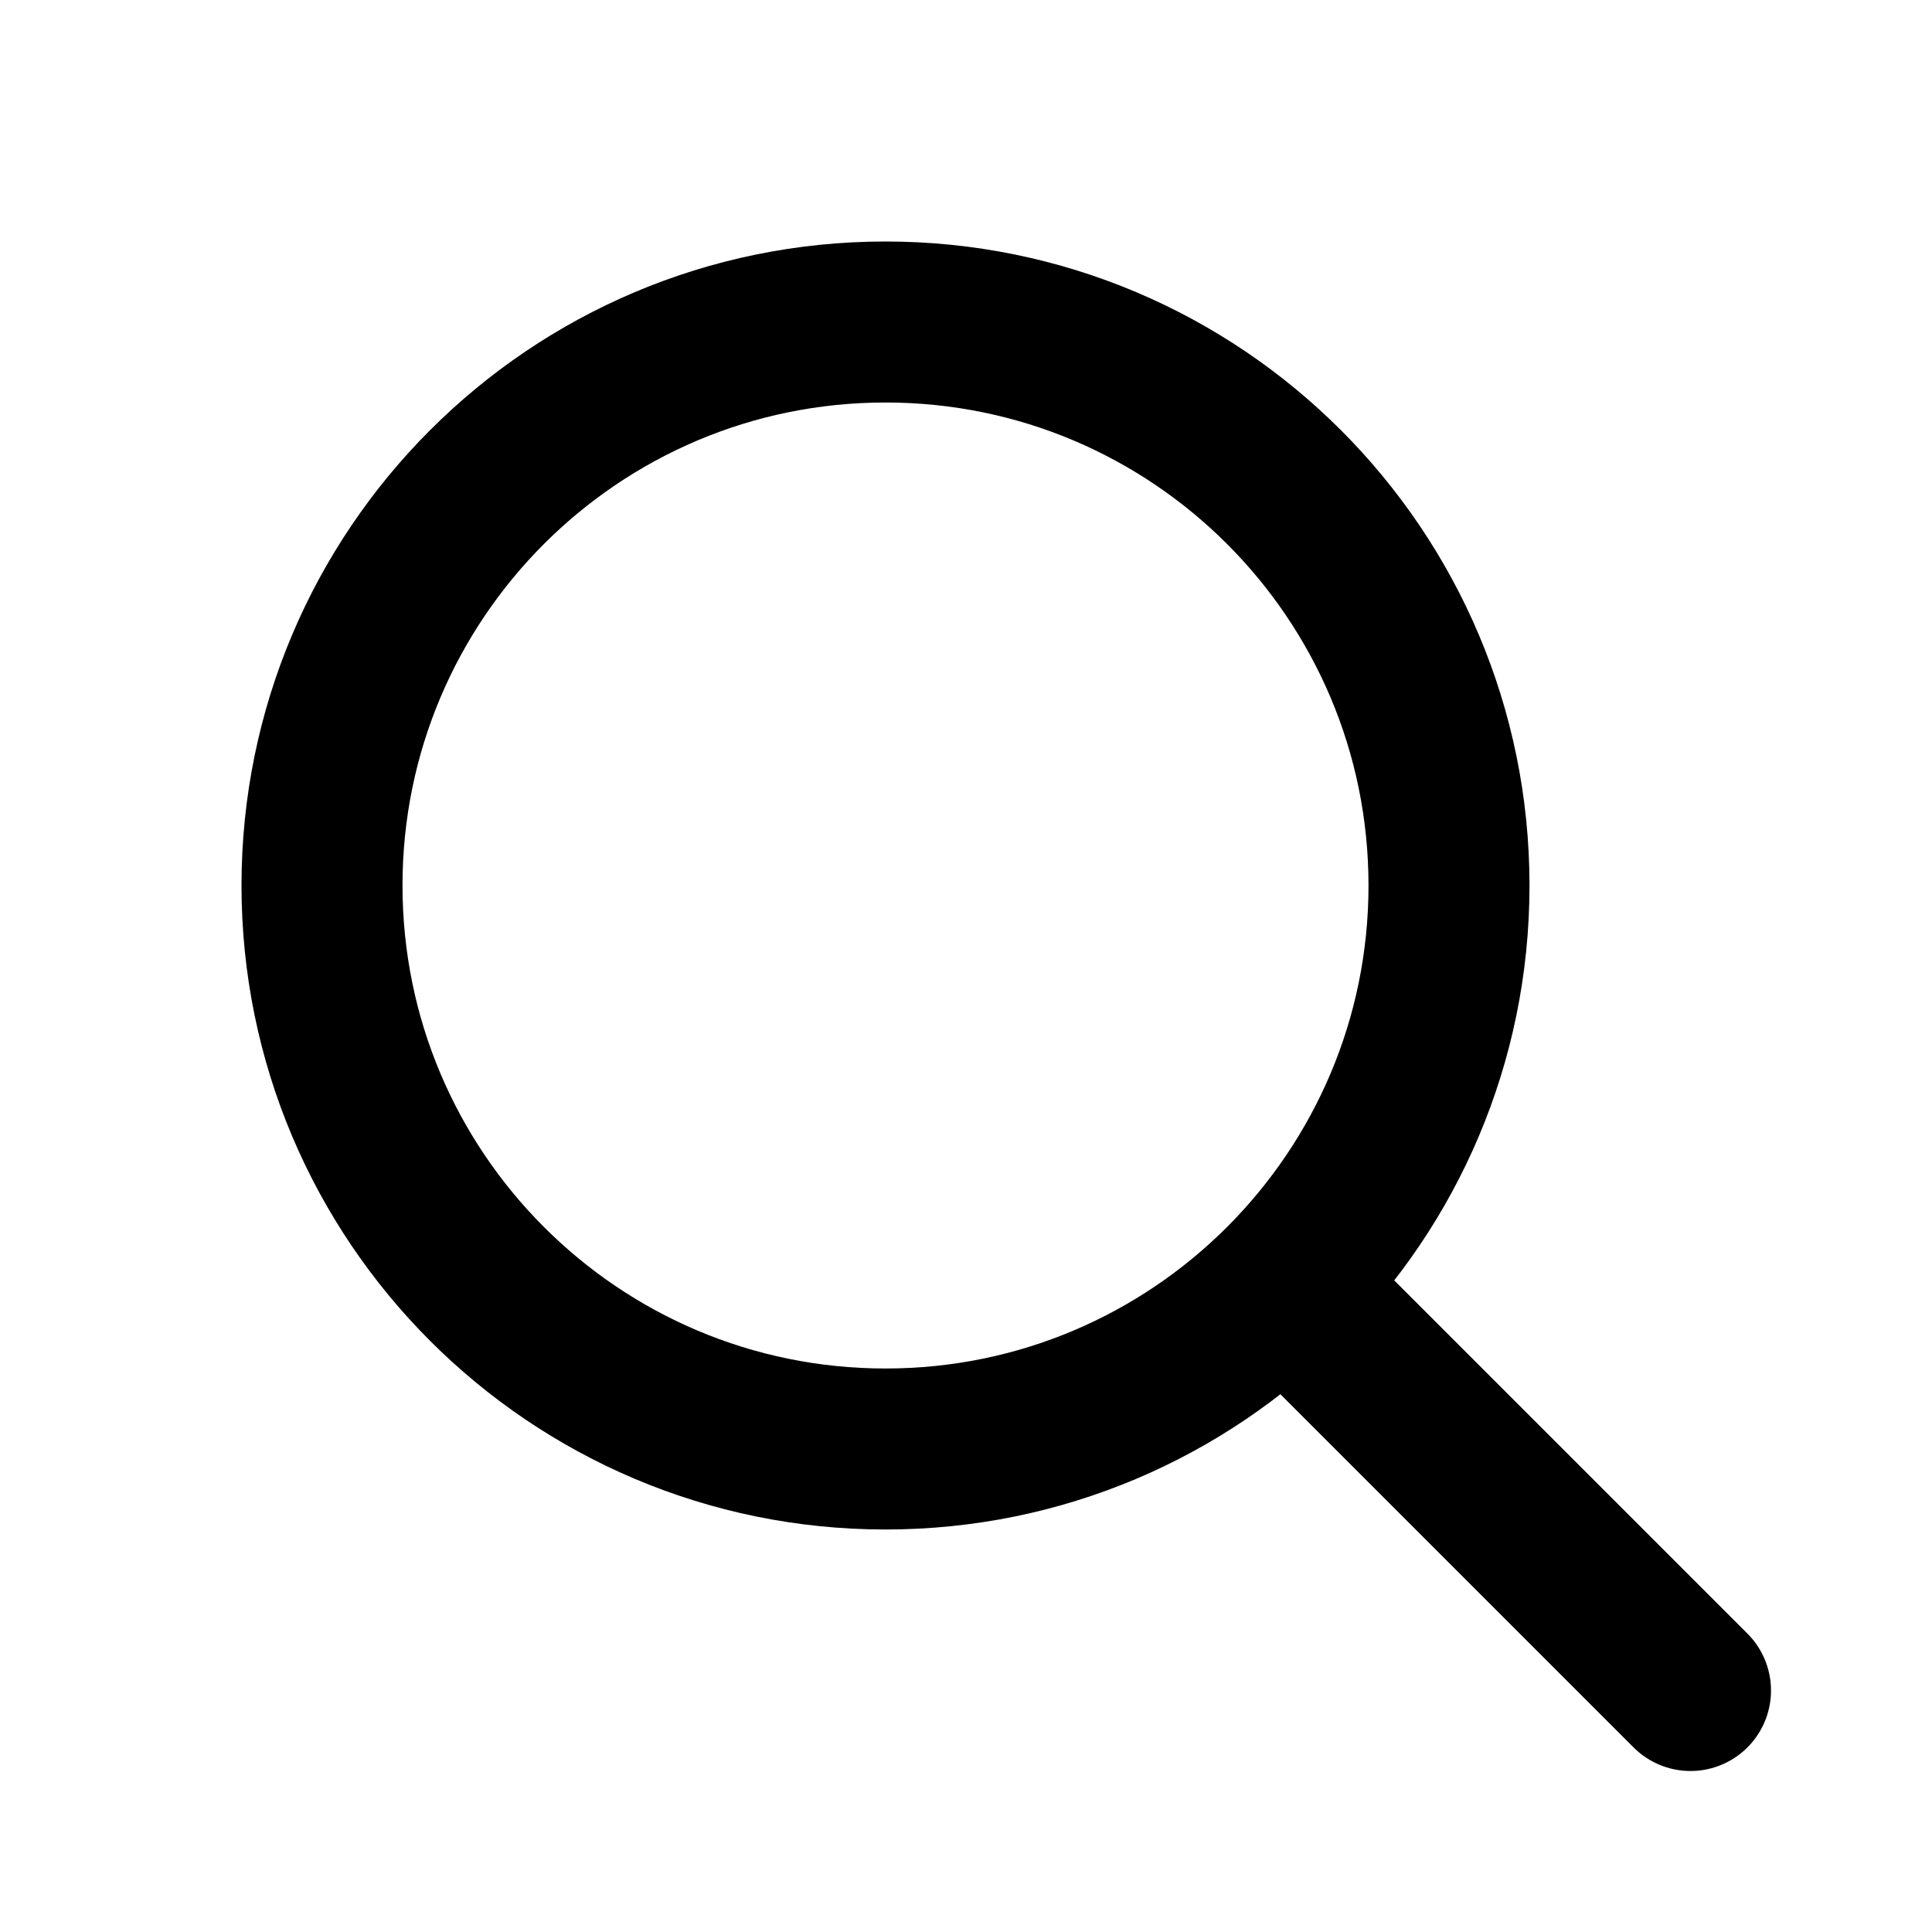
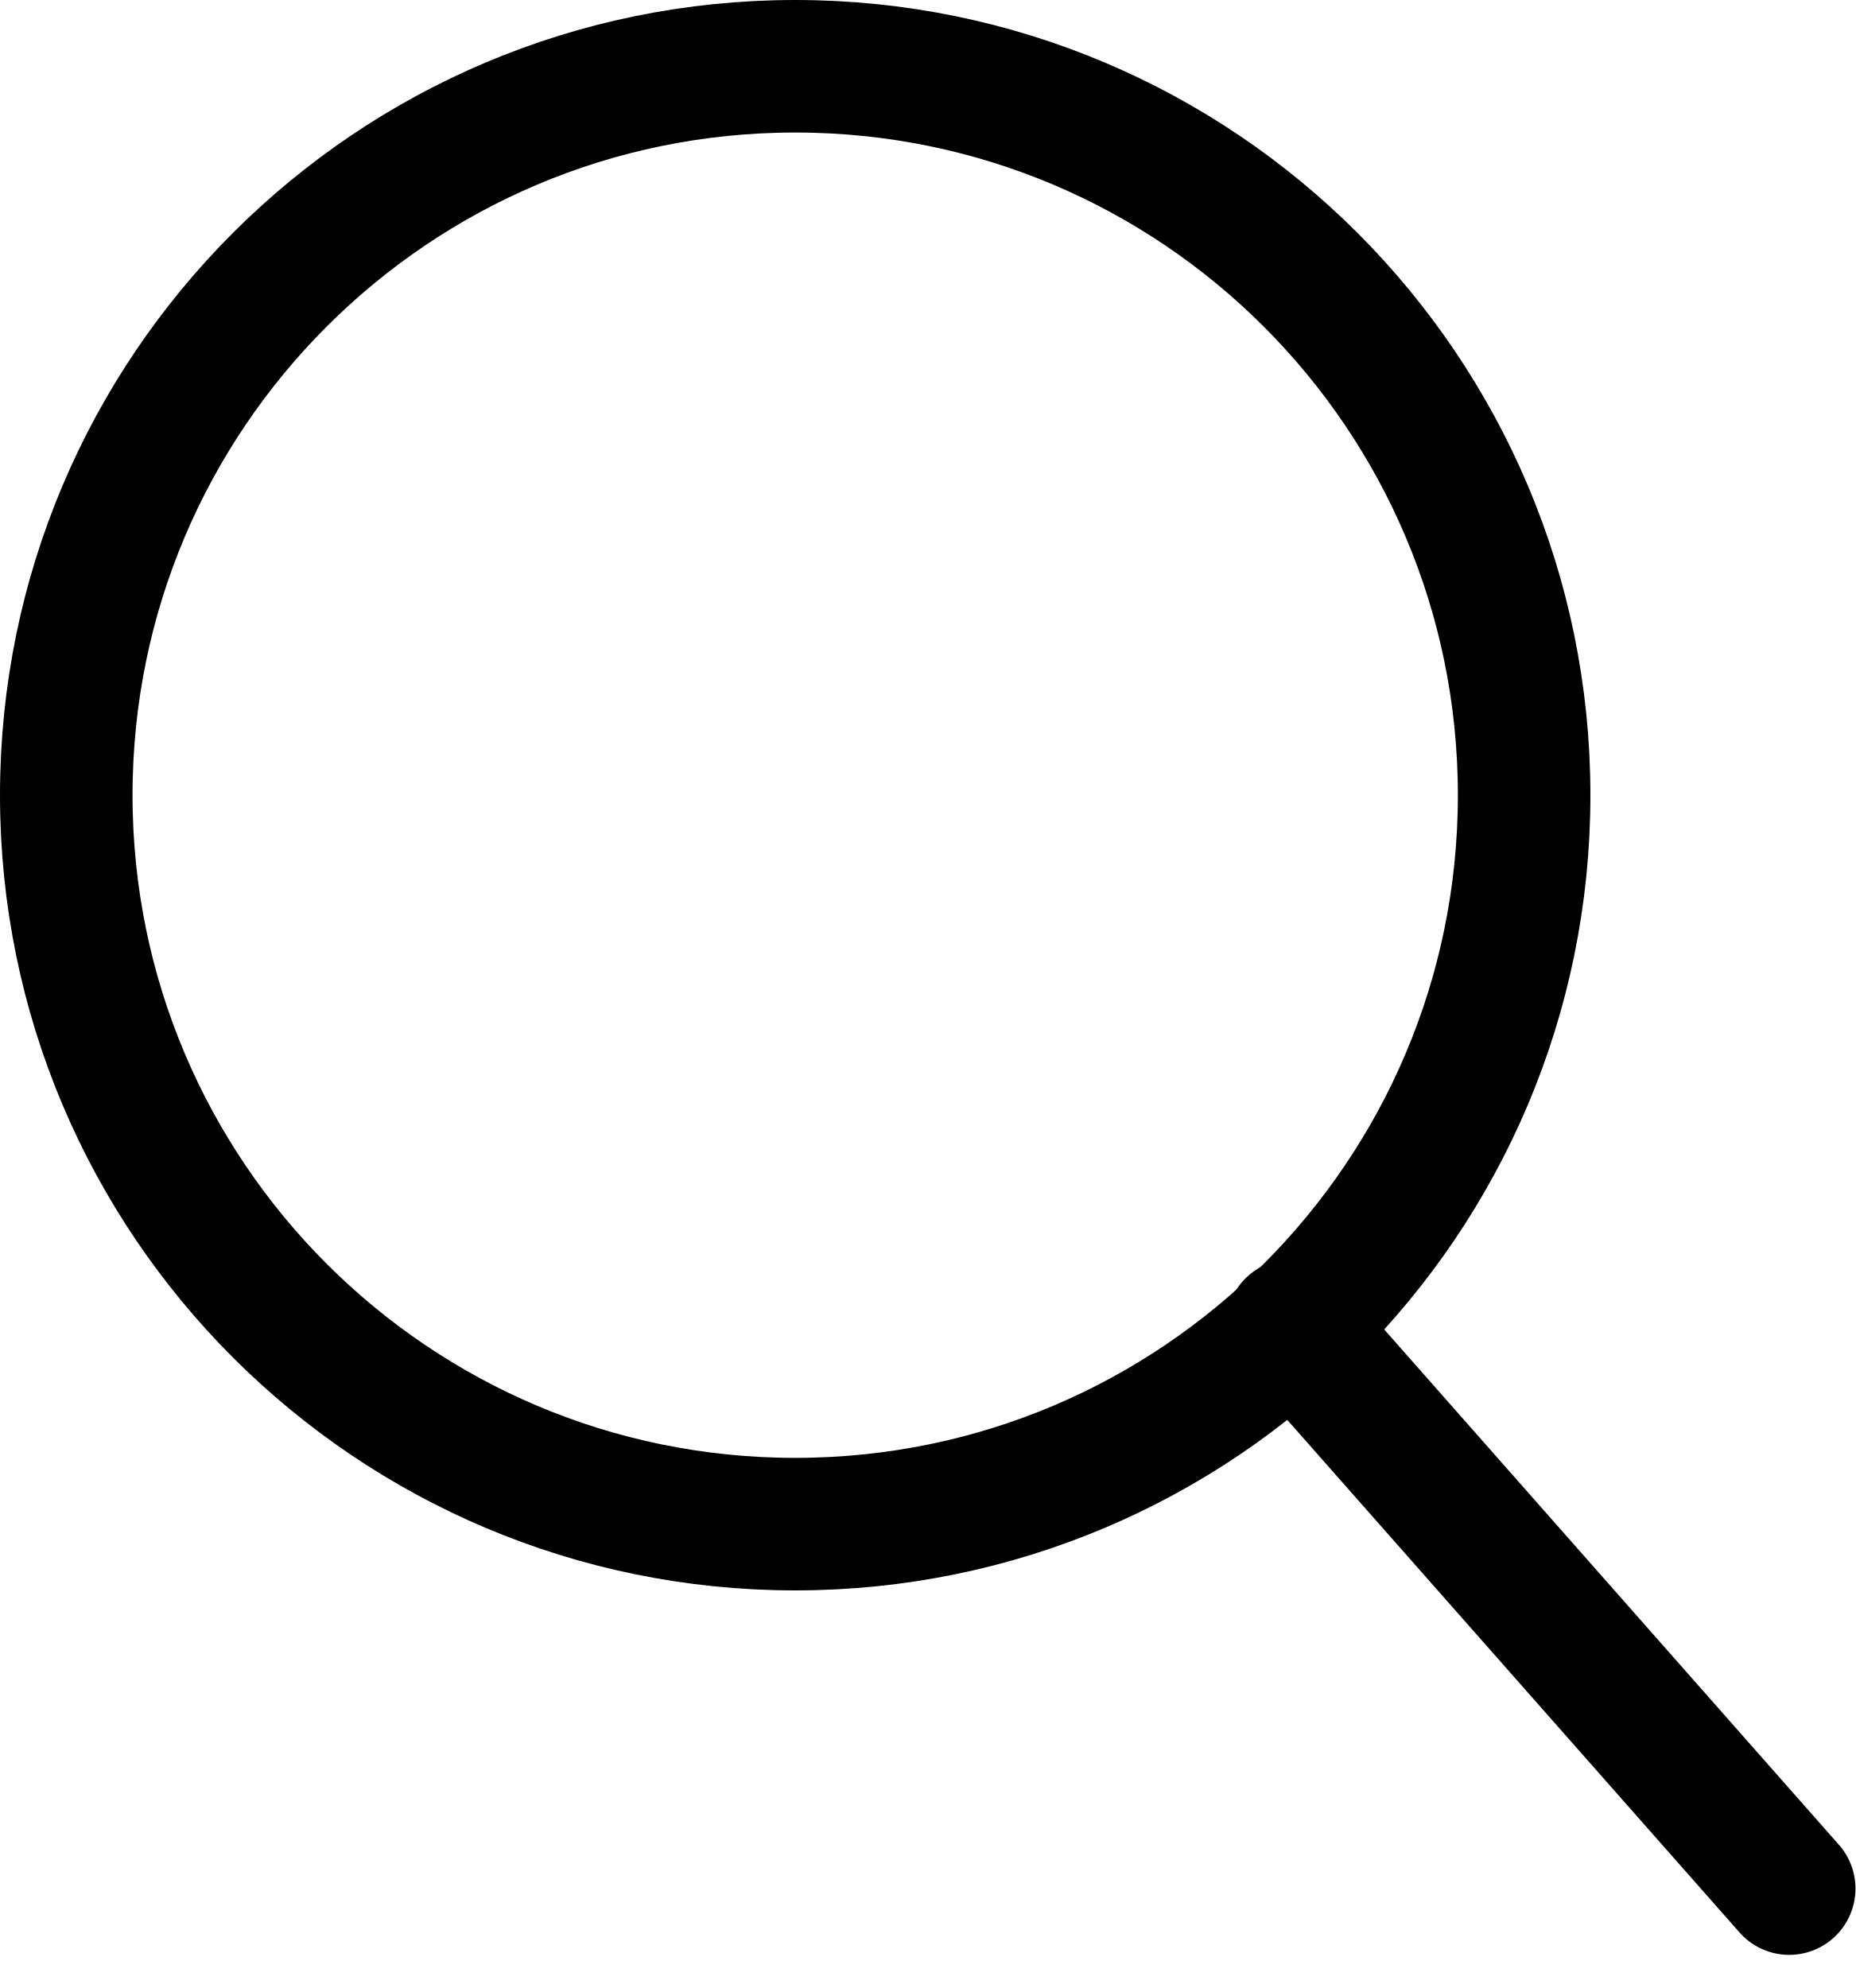
- <svg xmlns="http://www.w3.org/2000/svg" width="24" height="24" viewBox="0 0 24 24" fill="none">
-   <circle cx="11" cy="11" r="7" stroke="currentColor" stroke-width="2" />
-   <path d="M16 16L21 21" stroke="currentColor" stroke-width="2" stroke-linecap="round" />
+ <svg xmlns="http://www.w3.org/2000/svg" width="28" height="30" viewBox="0 0 28 30" fill="none">
+   <circle cx="12" cy="12" r="11" stroke="black" stroke-width="2" />
+   <path d="M19.5 20L27 28.5" stroke="black" stroke-width="2" stroke-linecap="round" />
</svg>
